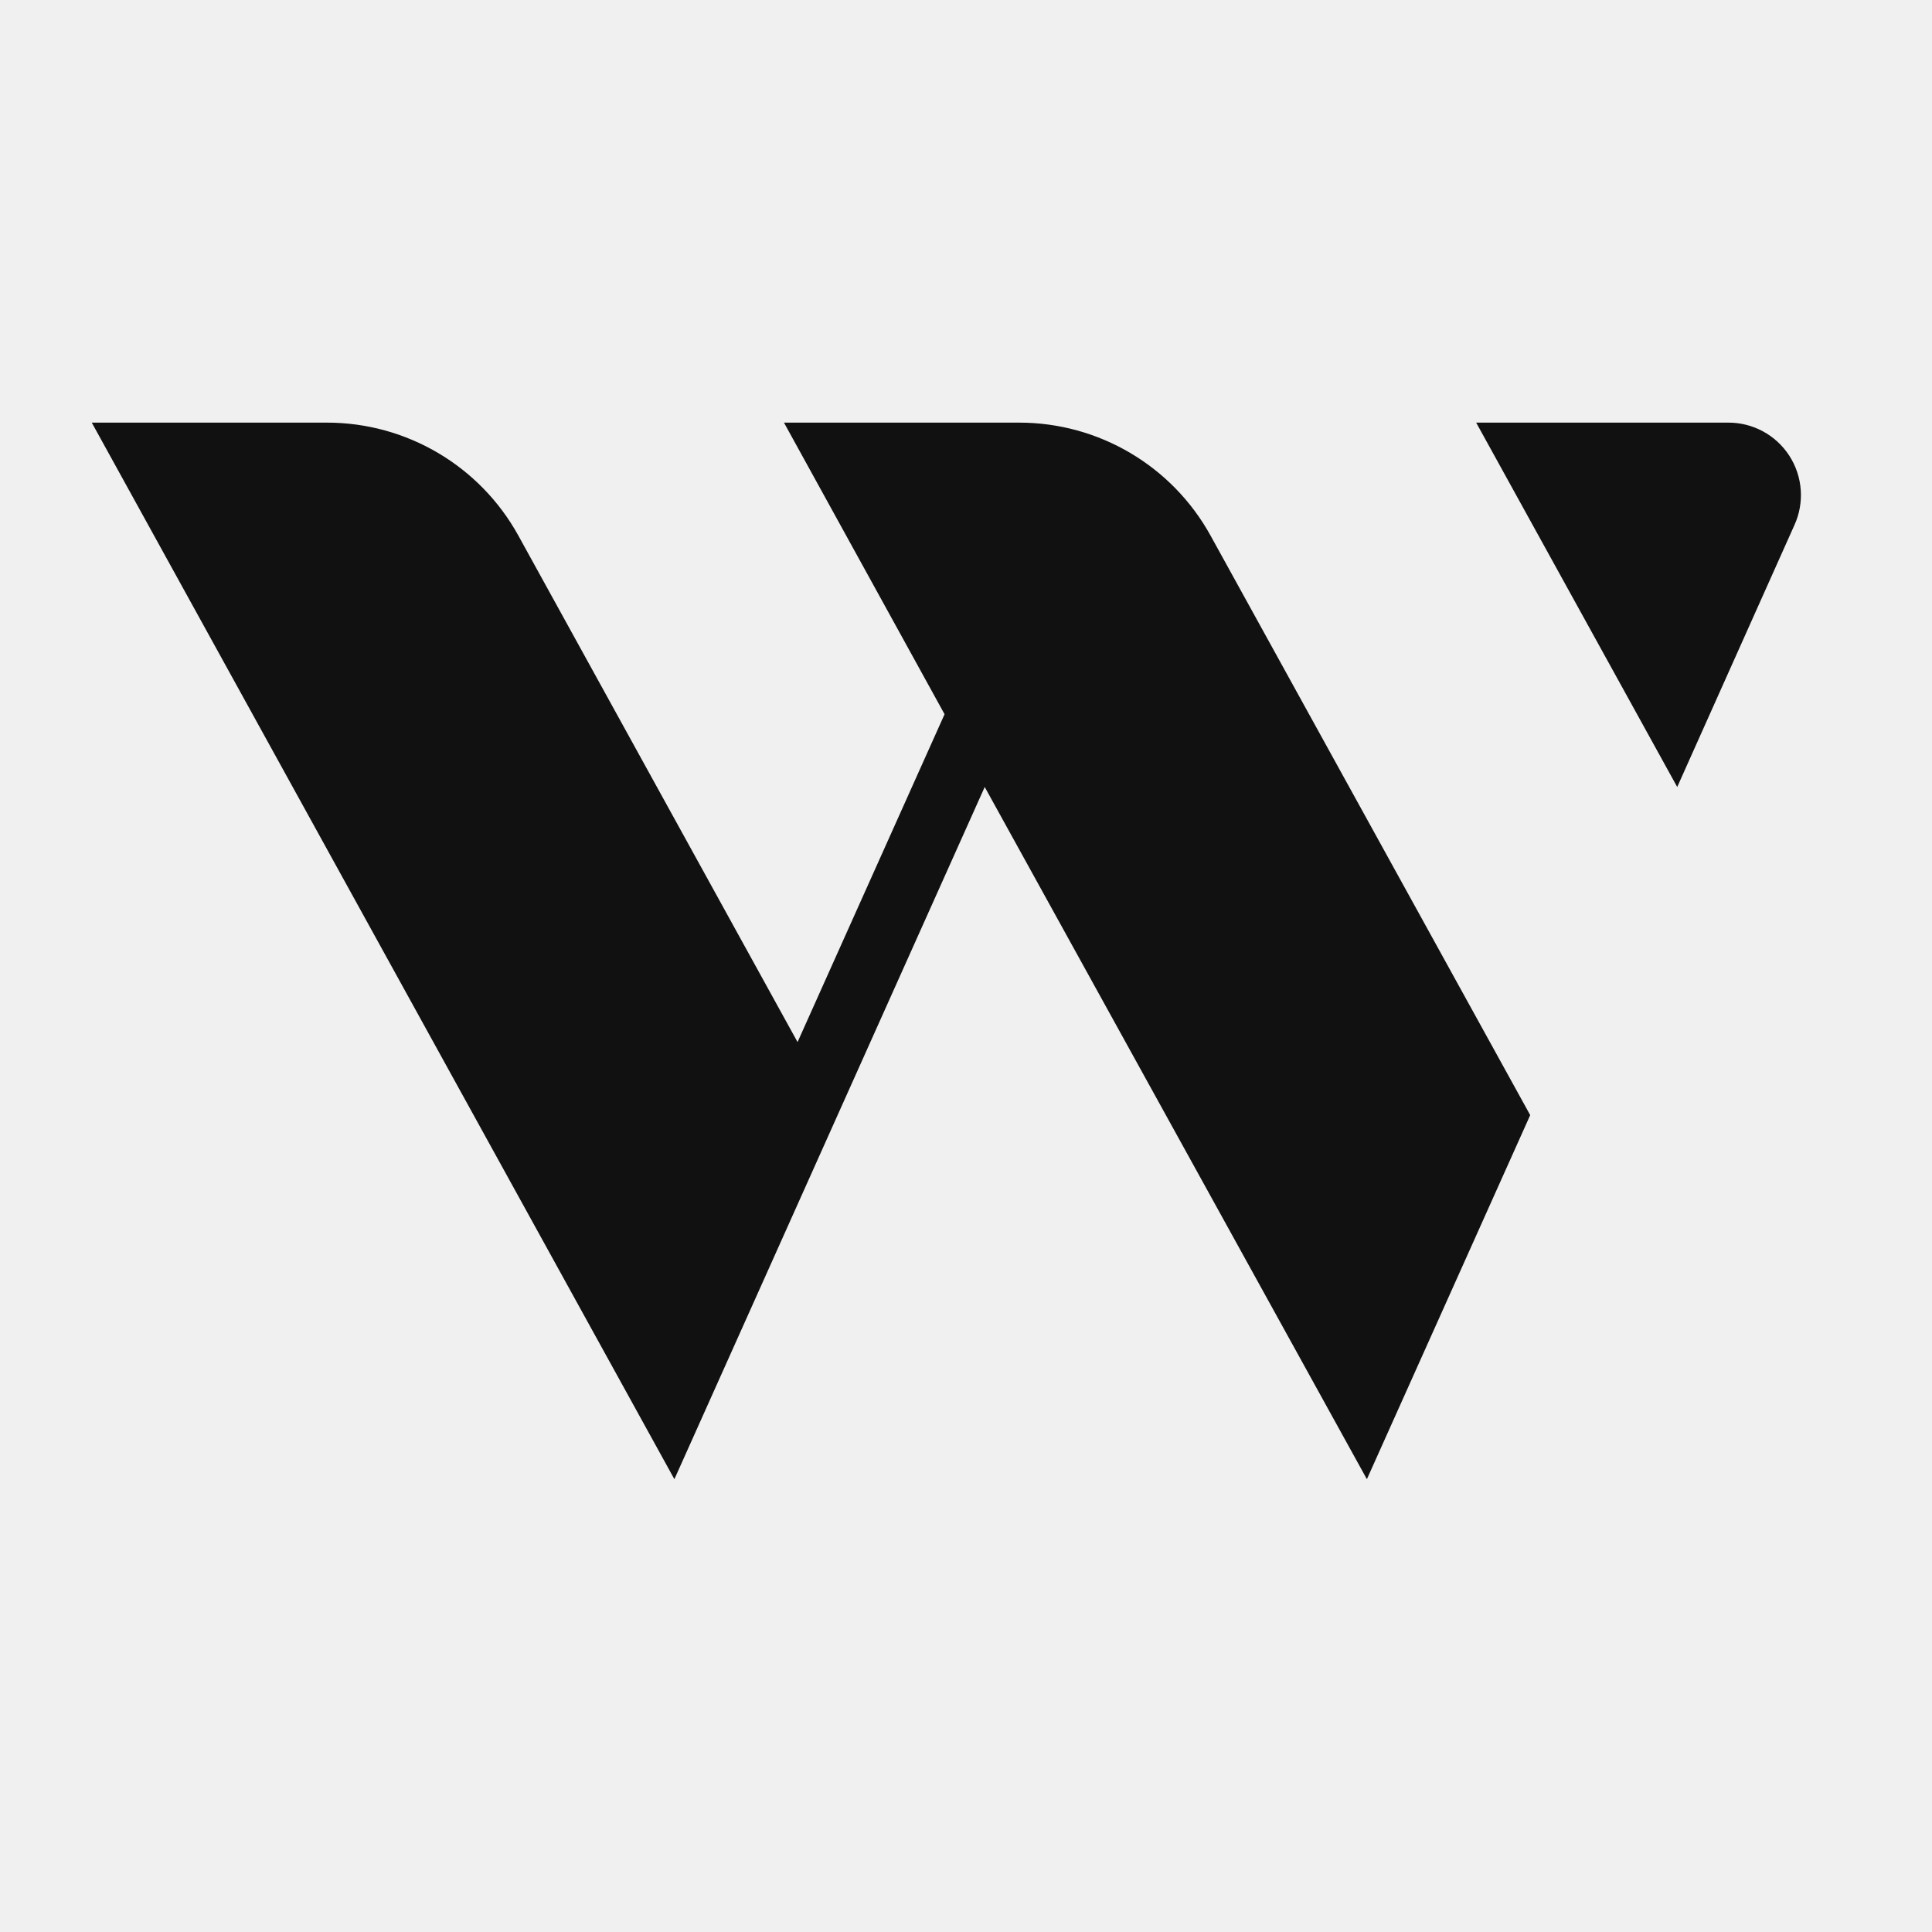
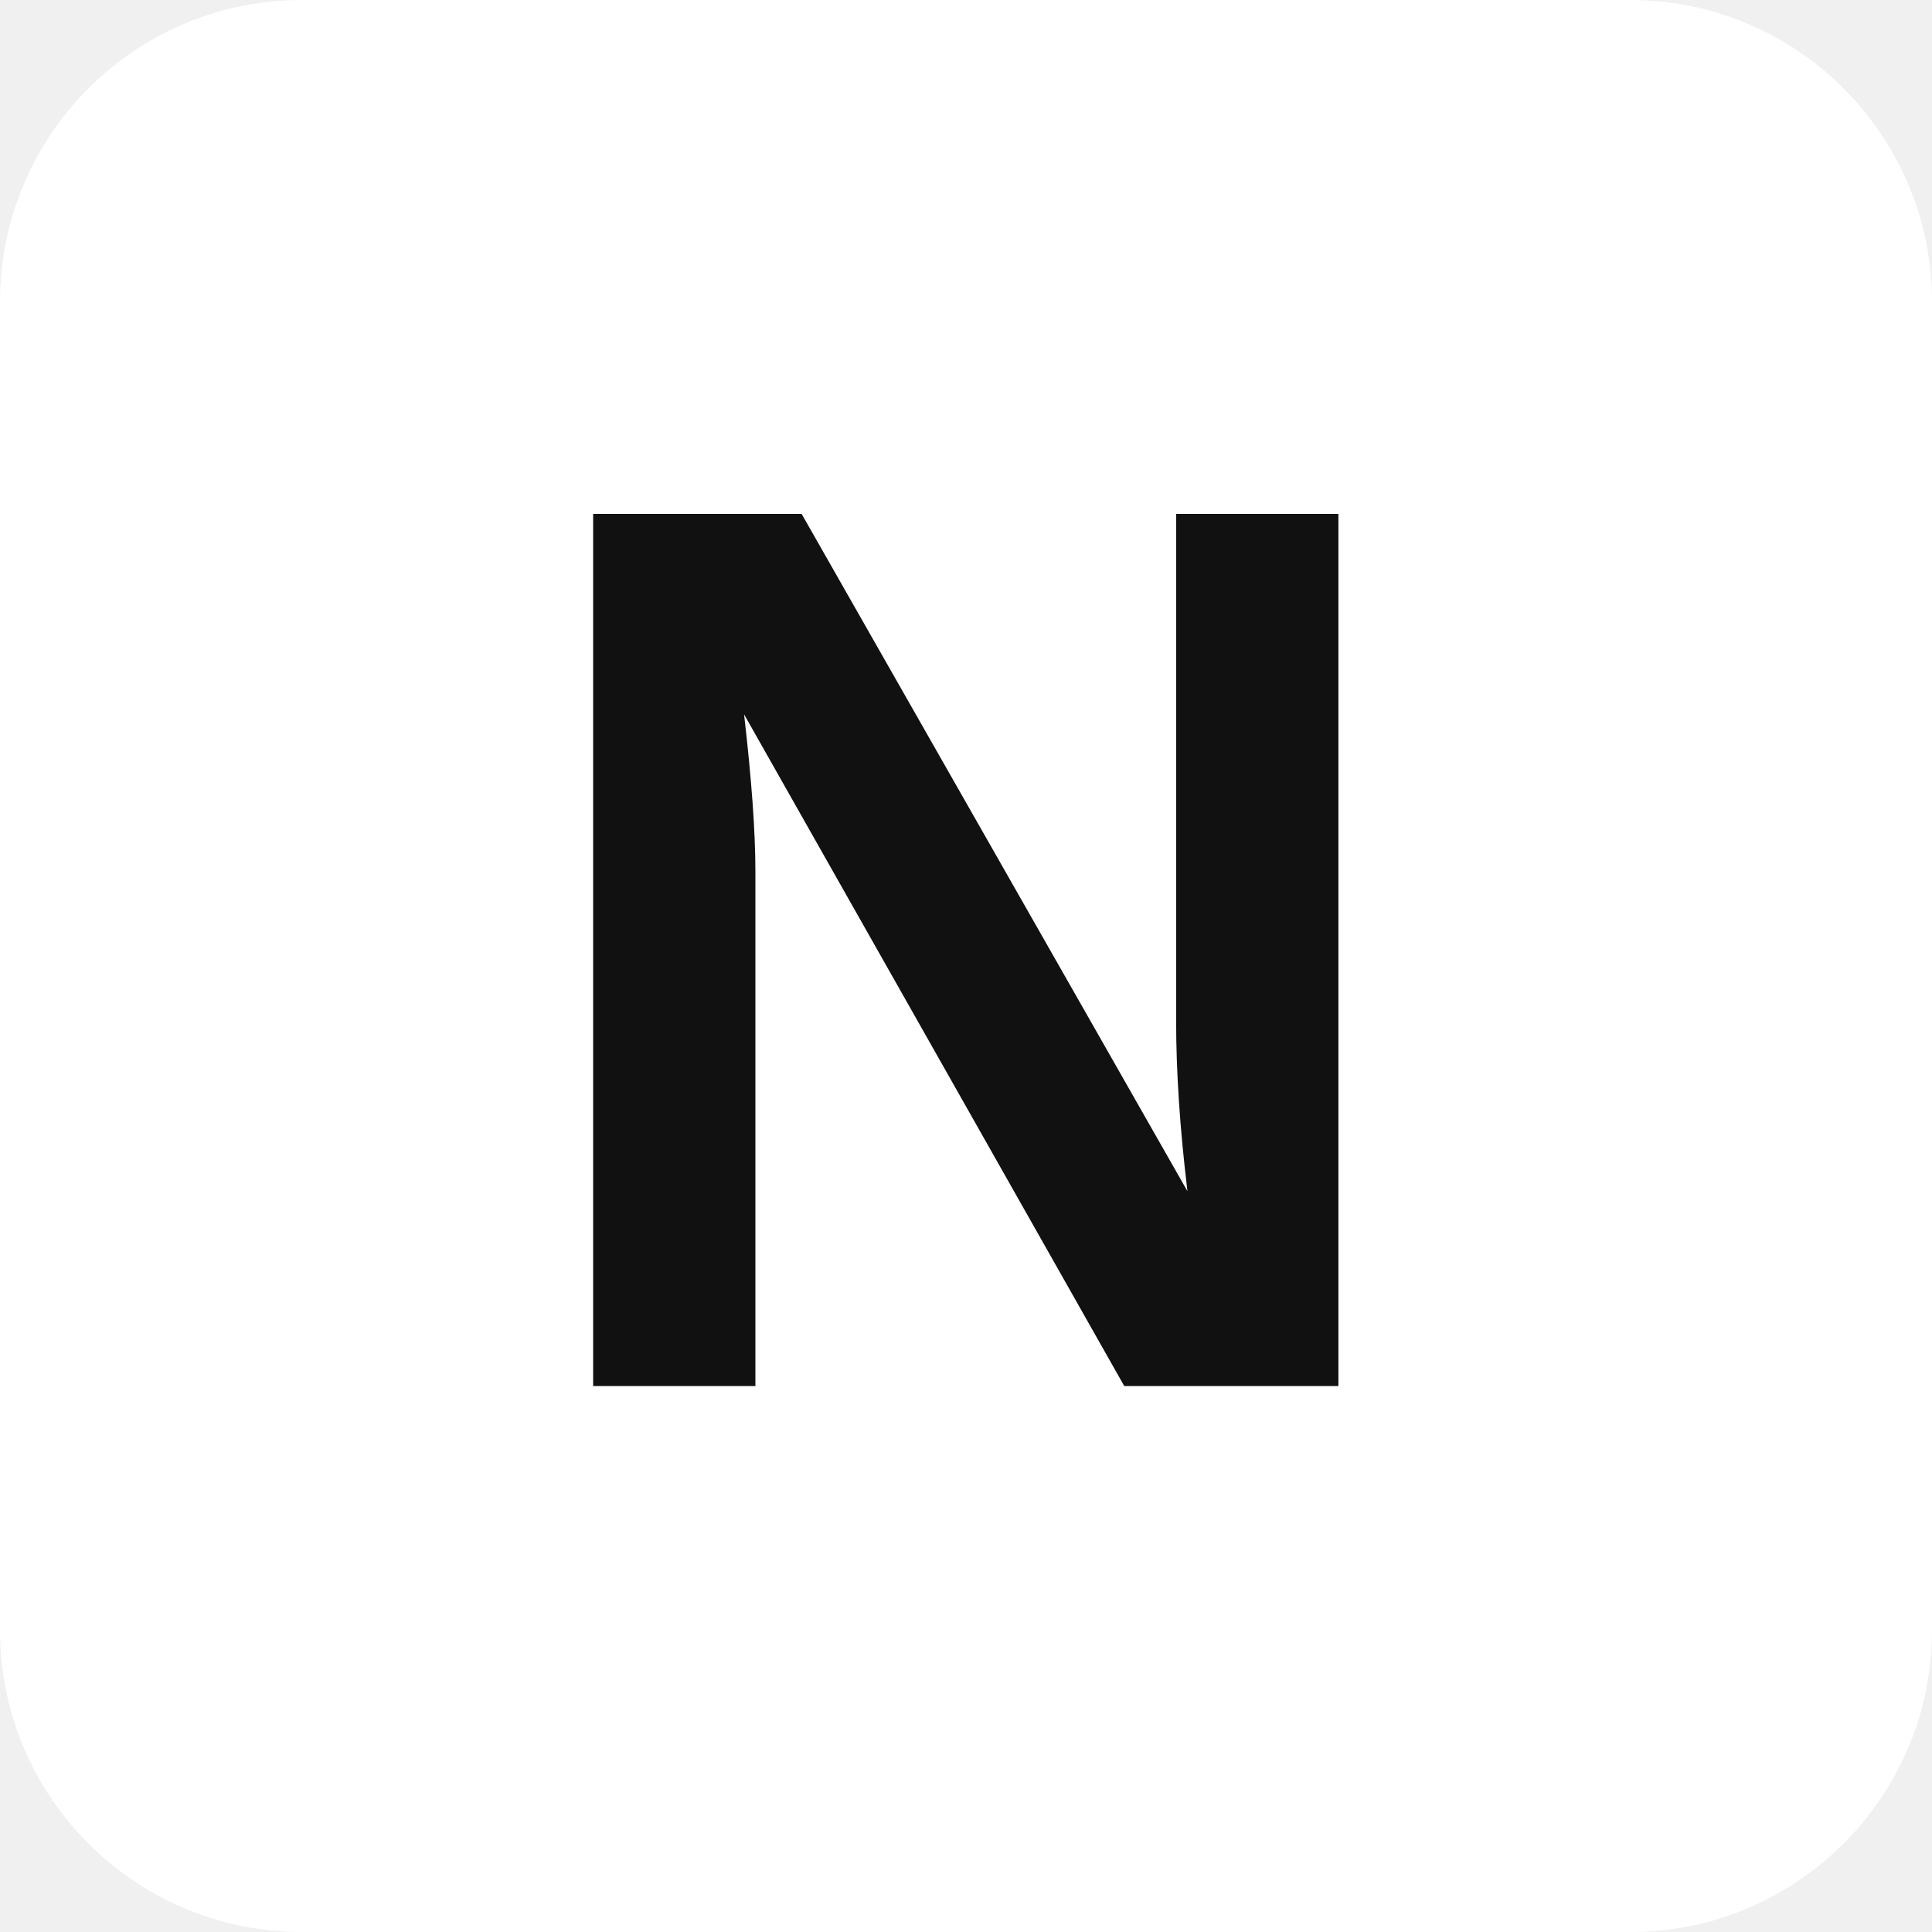
<svg xmlns="http://www.w3.org/2000/svg" width="64" height="64" viewBox="0 0 64 64">
  <style>
-     #favicon {
+     rect {
+       fill: #fff;
+     }
+ 
+     text {
      fill: #111;
-       @media (prefers-color-scheme: dark) {
+       font: 700 42px 'Arial', 'Helvetica', sans-serif;
+       dominant-baseline: middle;
+       text-anchor: middle;
+     }
+ 
+     @media (prefers-color-scheme: dark) {
+       rect {
+         fill: #111;
+       }
+ 
+       text {
        fill: #fff;
      }
    }
  </style>
-   <path id="favicon" d="M3.03 14h7.8a7.24 7.24 0 0 1 6.34 3.74l9.25 16.78 4.87-10.86L25.97 14h7.79a7.24 7.24 0 0 1 6.34 3.74l10.59 19.2L45.28 49 32.62 26.07 22.34 49 3.04 14Zm56.41 3.4a2.4 2.4 0 0 0-2.2-3.4H48.9l6.66 12.07 3.88-8.67Z" />
+   <rect x="0" y="0" width="64" height="64" rx="10" />
+   <text x="32" y="34">N</text>
</svg>
